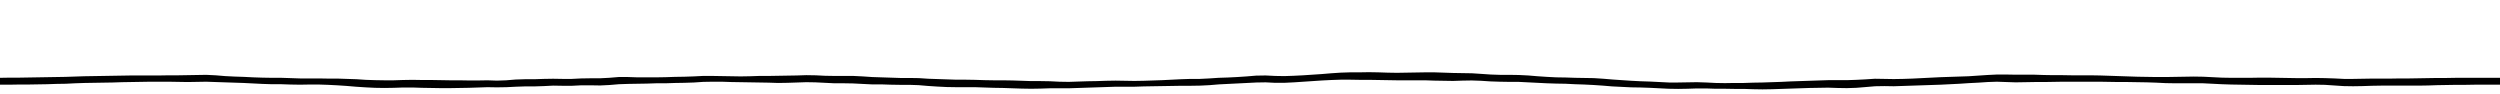
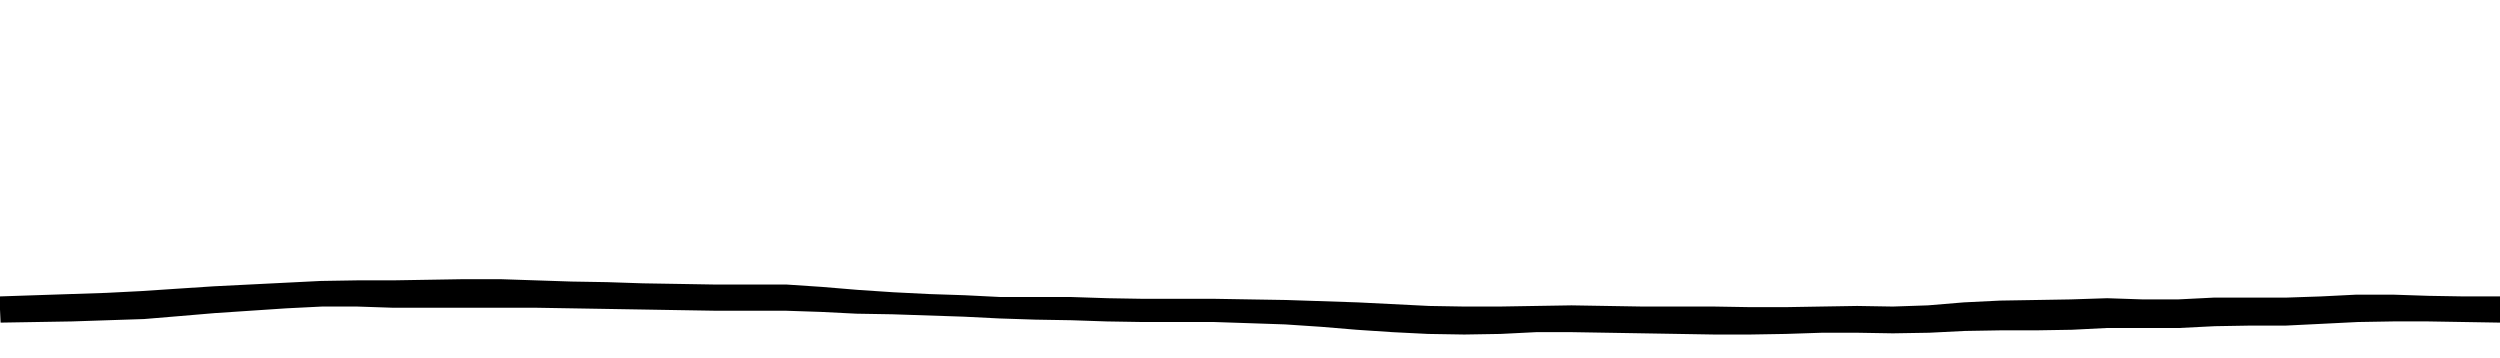
- <svg xmlns="http://www.w3.org/2000/svg" viewBox="0 0 1600 60" preserveAspectRatio="none">
-   <path d="M-0.0 49.8 L6.0 49.7 L12.0 49.7 L18.0 49.6 L24.0 49.5 L29.9 49.4 L36.0 49.3 L41.9 49.2 L47.9 49.0 L53.9 48.8 L60.0 48.7 L66.0 48.6 L71.9 48.5 L77.9 48.4 L84.0 48.3 L90.0 48.3 L96.0 48.3 L102.0 48.3 L108.0 48.2 L114.0 48.2 L120.0 48.1 L125.9 48.0 L132.0 47.9 L138.1 48.2 L144.1 48.7 L150.1 49.0 L156.1 49.2 L162.1 49.5 L168.1 49.7 L174.0 49.8 L180.0 49.8 L186.1 50.0 L192.0 50.2 L198.0 50.2 L204.0 50.2 L210.0 50.3 L216.1 50.3 L222.1 50.5 L228.2 50.7 L234.1 51.1 L240.1 51.3 L246.0 51.4 L251.9 51.4 L257.9 51.2 L264.0 51.1 L270.0 51.2 L276.0 51.2 L282.0 51.3 L288.0 51.4 L294.0 51.4 L300.0 51.5 L305.9 51.5 L312.0 51.4 L318.0 51.6 L323.9 51.4 L329.9 50.9 L336.0 50.7 L342.0 50.7 L347.9 50.5 L354.0 50.4 L360.0 50.5 L365.9 50.5 L371.9 50.2 L378.0 50.1 L383.9 50.1 L389.8 49.8 L395.9 49.3 L402.0 49.3 L408.0 49.5 L414.0 49.5 L420.0 49.5 L426.0 49.4 L431.9 49.2 L438.0 49.1 L443.9 48.9 L449.9 48.6 L456.0 48.6 L462.0 48.7 L468.0 48.8 L474.0 48.9 L480.0 48.8 L486.0 48.6 L492.0 48.6 L498.0 48.5 L503.9 48.4 L509.9 48.3 L516.0 48.1 L522.1 48.2 L528.1 48.5 L534.0 48.6 L540.0 48.6 L546.1 48.6 L552.2 48.9 L558.1 49.3 L564.0 49.5 L570.1 49.7 L576.0 49.9 L582.0 49.9 L588.1 50.0 L594.2 50.4 L600.1 50.6 L606.1 50.8 L612.0 51.0 L618.0 51.0 L624.0 51.1 L630.1 51.3 L636.0 51.4 L642.0 51.4 L648.1 51.5 L654.1 51.7 L660.0 51.9 L666.0 51.9 L672.0 52.0 L678.0 52.3 L684.0 52.4 L689.9 52.2 L696.0 52.0 L701.9 51.9 L707.9 51.7 L714.0 51.6 L720.0 51.7 L726.0 51.8 L731.9 51.7 L738.0 51.5 L743.9 51.3 L749.9 51.0 L755.9 50.7 L762.0 50.5 L767.9 50.5 L773.9 50.2 L779.9 49.8 L785.9 49.6 L791.9 49.3 L797.9 48.9 L803.9 48.4 L810.0 48.3 L816.1 48.6 L822.0 48.7 L827.9 48.5 L833.9 48.2 L839.9 47.8 L845.9 47.4 L851.9 46.9 L857.9 46.5 L864.0 46.3 L870.0 46.3 L876.0 46.2 L882.0 46.3 L888.1 46.5 L894.0 46.6 L900.0 46.5 L906.0 46.4 L912.0 46.3 L918.1 46.3 L924.1 46.5 L930.0 46.7 L936.0 46.8 L942.1 46.9 L948.2 47.3 L954.1 47.7 L960.0 47.9 L966.0 47.9 L972.1 48.0 L978.1 48.3 L984.1 48.8 L990.1 49.2 L996.0 49.5 L1002.1 49.6 L1008.1 49.8 L1014.1 49.9 L1020.1 50.0 L1026.2 50.4 L1032.2 50.9 L1038.1 51.3 L1044.1 51.7 L1050.0 52.0 L1056.1 52.2 L1062.1 52.5 L1068.1 52.8 L1074.0 52.8 L1080.0 52.7 L1086.0 52.6 L1092.1 52.8 L1098.1 53.1 L1104.0 53.2 L1110.0 53.1 L1116.0 53.1 L1122.0 52.9 L1128.0 52.8 L1133.9 52.6 L1139.9 52.4 L1145.9 52.1 L1151.9 51.9 L1157.9 51.7 L1163.9 51.5 L1170.0 51.3 L1176.0 51.3 L1182.0 51.3 L1187.9 51.1 L1193.8 50.8 L1199.9 50.4 L1206.0 50.5 L1212.0 50.6 L1217.9 50.5 L1223.9 50.3 L1229.9 50.0 L1235.9 49.7 L1241.9 49.4 L1247.9 49.2 L1253.9 49.0 L1259.9 48.8 L1265.9 48.4 L1271.9 48.0 L1278.0 47.7 L1284.1 47.7 L1290.0 47.8 L1295.9 47.8 L1302.0 47.8 L1308.0 48.0 L1314.0 48.1 L1320.0 48.1 L1326.0 48.2 L1332.0 48.2 L1338.0 48.2 L1344.0 48.3 L1350.1 48.5 L1356.0 48.7 L1362.0 48.9 L1368.0 49.1 L1374.0 49.2 L1380.1 49.3 L1386.0 49.3 L1392.0 49.2 L1398.0 49.1 L1404.0 49.0 L1410.1 49.1 L1416.1 49.4 L1422.1 49.7 L1428.0 49.8 L1434.0 49.8 L1440.0 49.8 L1446.0 49.7 L1452.0 49.7 L1458.0 49.8 L1464.0 49.9 L1470.0 50.0 L1476.0 50.0 L1482.0 49.9 L1488.1 50.0 L1494.1 50.2 L1500.1 50.5 L1506.0 50.5 L1511.9 50.4 L1518.0 50.3 L1524.0 50.3 L1530.0 50.3 L1536.0 50.2 L1542.0 50.2 L1548.0 50.1 L1553.9 50.0 L1560.0 49.9 L1566.0 49.9 L1572.0 49.8 L1578.0 49.8 L1584.0 49.8 L1590.0 49.8 L1596.0 49.8 L1600.0 49.8 L1600.0 54.2 L1596.0 54.2 L1590.0 54.2 L1584.0 54.2 L1578.0 54.3 L1572.0 54.3 L1566.0 54.4 L1560.0 54.5 L1554.1 54.7 L1548.0 54.8 L1542.0 54.8 L1536.0 54.8 L1530.0 54.8 L1524.0 54.8 L1518.0 54.9 L1512.1 55.1 L1506.0 55.2 L1499.9 55.1 L1493.9 54.7 L1487.9 54.3 L1482.0 54.2 L1476.0 54.3 L1470.0 54.4 L1464.0 54.4 L1458.0 54.4 L1452.0 54.4 L1446.0 54.4 L1440.0 54.3 L1434.0 54.2 L1428.0 54.1 L1421.9 53.9 L1415.9 53.6 L1409.9 53.3 L1404.0 53.3 L1398.0 53.3 L1392.0 53.3 L1386.0 53.2 L1379.9 52.9 L1374.0 52.7 L1368.0 52.6 L1362.0 52.5 L1356.0 52.5 L1349.9 52.4 L1344.0 52.3 L1338.0 52.3 L1332.0 52.3 L1326.0 52.3 L1320.0 52.3 L1314.0 52.4 L1308.0 52.5 L1302.0 52.5 L1296.1 52.6 L1290.0 52.7 L1283.9 52.5 L1278.0 52.3 L1272.1 52.5 L1266.1 52.9 L1260.1 53.2 L1254.1 53.6 L1248.1 53.9 L1242.1 54.2 L1236.1 54.4 L1230.1 54.6 L1224.1 54.8 L1218.1 55.0 L1212.0 55.2 L1206.0 55.1 L1200.1 55.2 L1194.2 55.7 L1188.1 56.2 L1182.0 56.4 L1176.0 56.3 L1170.0 56.1 L1164.1 56.2 L1158.1 56.3 L1152.1 56.5 L1146.1 56.7 L1140.1 56.9 L1134.1 57.1 L1128.0 57.2 L1122.0 57.1 L1116.0 56.9 L1110.0 56.9 L1104.0 56.8 L1097.9 56.8 L1091.9 56.6 L1086.0 56.6 L1080.0 56.8 L1074.0 56.9 L1067.9 56.8 L1061.9 56.5 L1055.9 56.2 L1050.0 56.0 L1043.9 55.9 L1037.9 55.6 L1031.8 55.3 L1025.8 54.8 L1019.9 54.4 L1013.9 54.1 L1007.9 53.9 L1001.9 53.6 L996.0 53.5 L989.9 53.3 L983.9 53.0 L977.9 52.7 L971.9 52.4 L966.0 52.4 L960.0 52.3 L953.9 52.1 L947.8 51.7 L941.9 51.5 L936.0 51.6 L930.0 51.8 L923.9 51.7 L917.9 51.6 L912.0 51.4 L906.0 51.4 L900.0 51.4 L894.0 51.4 L887.9 51.3 L882.0 51.2 L876.0 51.1 L870.0 51.1 L864.0 51.0 L858.1 51.0 L852.1 51.2 L846.1 51.5 L840.1 51.9 L834.1 52.3 L828.1 52.7 L822.0 53.0 L815.9 53.0 L810.0 52.7 L804.1 52.8 L798.1 53.1 L792.1 53.4 L786.1 53.7 L780.1 54.0 L774.1 54.5 L768.1 54.8 L762.0 54.9 L756.1 54.9 L750.1 55.0 L744.1 55.1 L738.0 55.2 L732.1 55.3 L726.0 55.5 L720.0 55.5 L714.0 55.5 L708.1 55.7 L702.1 55.9 L696.0 56.1 L690.1 56.3 L684.0 56.5 L678.0 56.5 L672.0 56.5 L666.0 56.7 L660.0 56.8 L653.9 56.7 L647.9 56.5 L642.0 56.3 L636.0 56.2 L629.9 56.0 L624.0 55.8 L618.0 55.8 L612.0 55.8 L605.9 55.7 L599.9 55.4 L593.8 55.0 L587.9 54.5 L582.0 54.3 L576.0 54.3 L569.9 54.2 L564.0 54.0 L557.9 54.0 L551.8 53.7 L545.9 53.4 L540.0 53.3 L534.0 53.3 L527.9 53.0 L521.9 52.7 L516.0 52.6 L510.1 52.8 L504.1 53.0 L498.0 53.1 L492.0 52.9 L486.0 52.8 L480.0 52.7 L474.0 52.6 L468.0 52.5 L462.0 52.3 L456.0 52.3 L450.1 52.4 L444.1 52.8 L438.0 53.0 L432.1 53.1 L426.0 53.3 L420.0 53.3 L414.0 53.5 L408.0 53.6 L402.0 53.7 L396.1 53.9 L390.2 54.4 L384.1 54.7 L378.0 54.6 L372.1 54.6 L366.1 54.9 L360.0 54.9 L354.0 54.8 L348.1 55.1 L342.0 55.3 L336.0 55.3 L330.1 55.5 L324.1 55.8 L318.0 55.9 L312.0 55.8 L306.1 56.0 L300.0 56.2 L294.0 56.3 L288.0 56.4 L282.0 56.4 L276.0 56.3 L270.0 56.2 L264.0 56.0 L258.1 56.0 L252.1 56.2 L246.0 56.3 L239.9 56.2 L233.9 55.9 L227.8 55.5 L221.9 55.0 L215.9 54.6 L210.0 54.3 L204.0 54.1 L198.0 54.1 L192.0 54.2 L185.9 54.1 L180.0 53.9 L174.0 53.9 L167.9 53.7 L161.9 53.4 L155.9 53.1 L149.9 52.9 L143.9 52.7 L137.9 52.5 L132.0 52.3 L126.1 52.4 L120.0 52.5 L114.0 52.4 L108.0 52.3 L102.0 52.3 L96.0 52.3 L90.0 52.4 L84.0 52.5 L78.1 52.6 L72.1 52.8 L66.0 52.9 L60.0 53.0 L54.1 53.1 L48.1 53.3 L42.1 53.6 L36.0 53.7 L30.1 53.9 L24.0 54.0 L18.0 54.1 L12.0 54.1 L6.0 54.2 L0.0 54.2Z" fill="#000" />
+ <svg xmlns="http://www.w3.org/2000/svg" viewBox="0 0 420 60" preserveAspectRatio="none">
+   <path d="M-0.1 49.8 L5.9 49.6 L11.9 49.4 L17.9 49.2 L23.8 48.9 L29.8 48.5 L35.9 48.1 L41.9 47.8 L47.9 47.5 L53.9 47.2 L60.0 47.1 L66.0 47.1 L72.0 47.0 L78.0 46.9 L84.0 46.9 L90.0 47.1 L96.0 47.3 L102.0 47.4 L108.0 47.6 L114.1 47.7 L120.0 47.8 L126.0 47.8 L132.1 47.8 L138.1 48.2 L144.1 48.7 L150.1 49.1 L156.1 49.4 L162.1 49.6 L168.1 49.9 L174.0 49.9 L180.0 49.9 L186.1 50.1 L192.0 50.2 L198.0 50.2 L204.0 50.2 L210.0 50.3 L216.1 50.4 L222.1 50.6 L228.1 50.8 L234.1 51.1 L240.1 51.4 L246.0 51.5 L251.9 51.5 L257.9 51.4 L264.0 51.3 L270.0 51.4 L276.0 51.5 L282.0 51.5 L288.0 51.5 L294.0 51.6 L300.0 51.6 L305.9 51.5 L312.0 51.4 L318.0 51.5 L323.9 51.3 L329.9 50.8 L336.0 50.5 L342.0 50.4 L347.9 50.3 L354.0 50.1 L360.0 50.3 L365.9 50.3 L371.9 50.0 L378.0 50.0 L384.0 50.0 L389.9 49.8 L395.9 49.5 L402.0 49.5 L408.0 49.7 L414.0 49.8 L420.0 49.8 L420.0 54.2 L414.0 54.1 L408.0 54.0 L402.0 54.0 L396.1 54.1 L390.1 54.4 L384.0 54.7 L378.0 54.7 L372.1 54.8 L366.1 55.1 L360.0 55.1 L354.0 55.1 L348.1 55.4 L342.0 55.5 L336.0 55.5 L330.1 55.6 L324.1 55.9 L318.0 56.0 L312.0 55.9 L306.1 55.9 L300.0 56.1 L294.0 56.2 L288.0 56.2 L282.0 56.1 L276.0 56.0 L270.0 55.9 L264.0 55.8 L258.1 55.8 L252.1 56.1 L246.0 56.2 L239.9 56.1 L233.9 55.8 L227.9 55.4 L221.9 54.9 L215.9 54.5 L210.0 54.3 L204.0 54.1 L198.0 54.1 L192.0 54.1 L185.9 54.0 L180.0 53.8 L174.0 53.7 L167.9 53.5 L161.9 53.2 L155.9 53.0 L149.9 52.8 L143.9 52.7 L137.9 52.4 L131.9 52.2 L126.0 52.2 L120.0 52.2 L113.9 52.1 L108.0 52.0 L102.0 51.9 L96.0 51.8 L90.0 51.7 L84.0 51.7 L78.0 51.7 L72.0 51.7 L66.0 51.7 L60.0 51.5 L54.1 51.5 L48.1 51.8 L42.1 52.2 L36.1 52.6 L30.2 53.1 L24.2 53.6 L18.1 53.8 L12.1 54.0 L6.1 54.1 L0.1 54.2Z" fill="#000" />
</svg>
